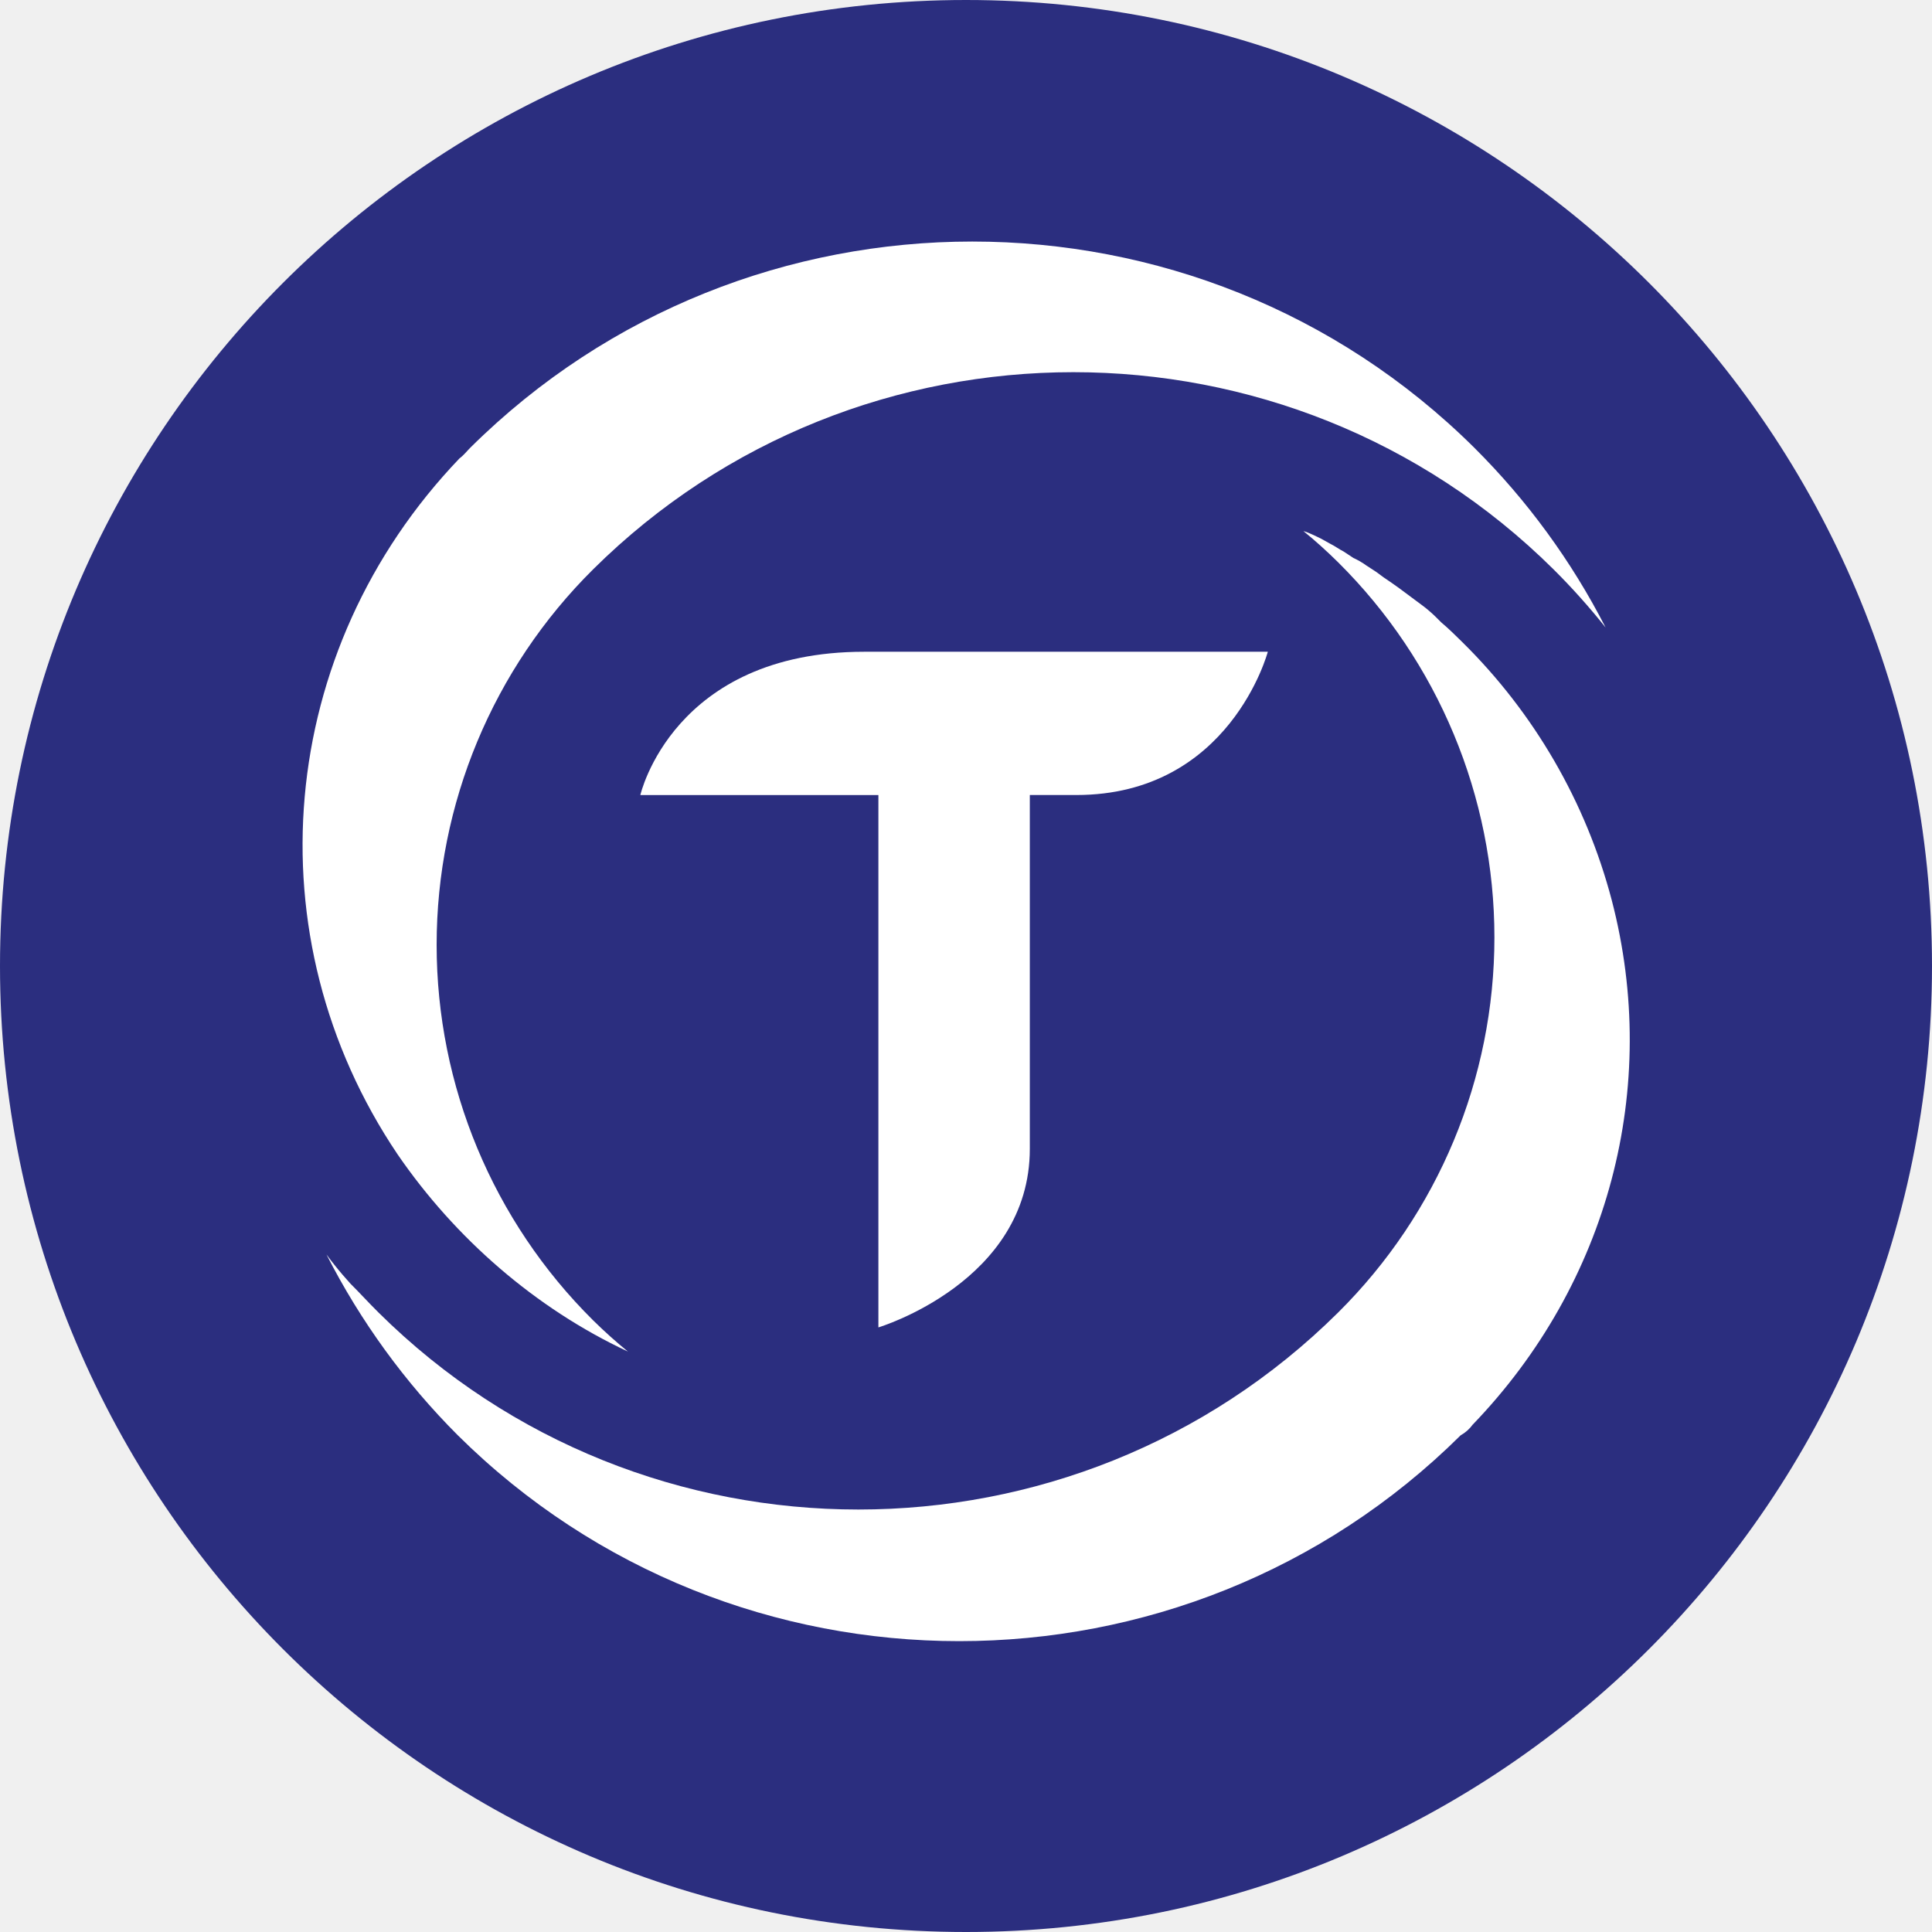
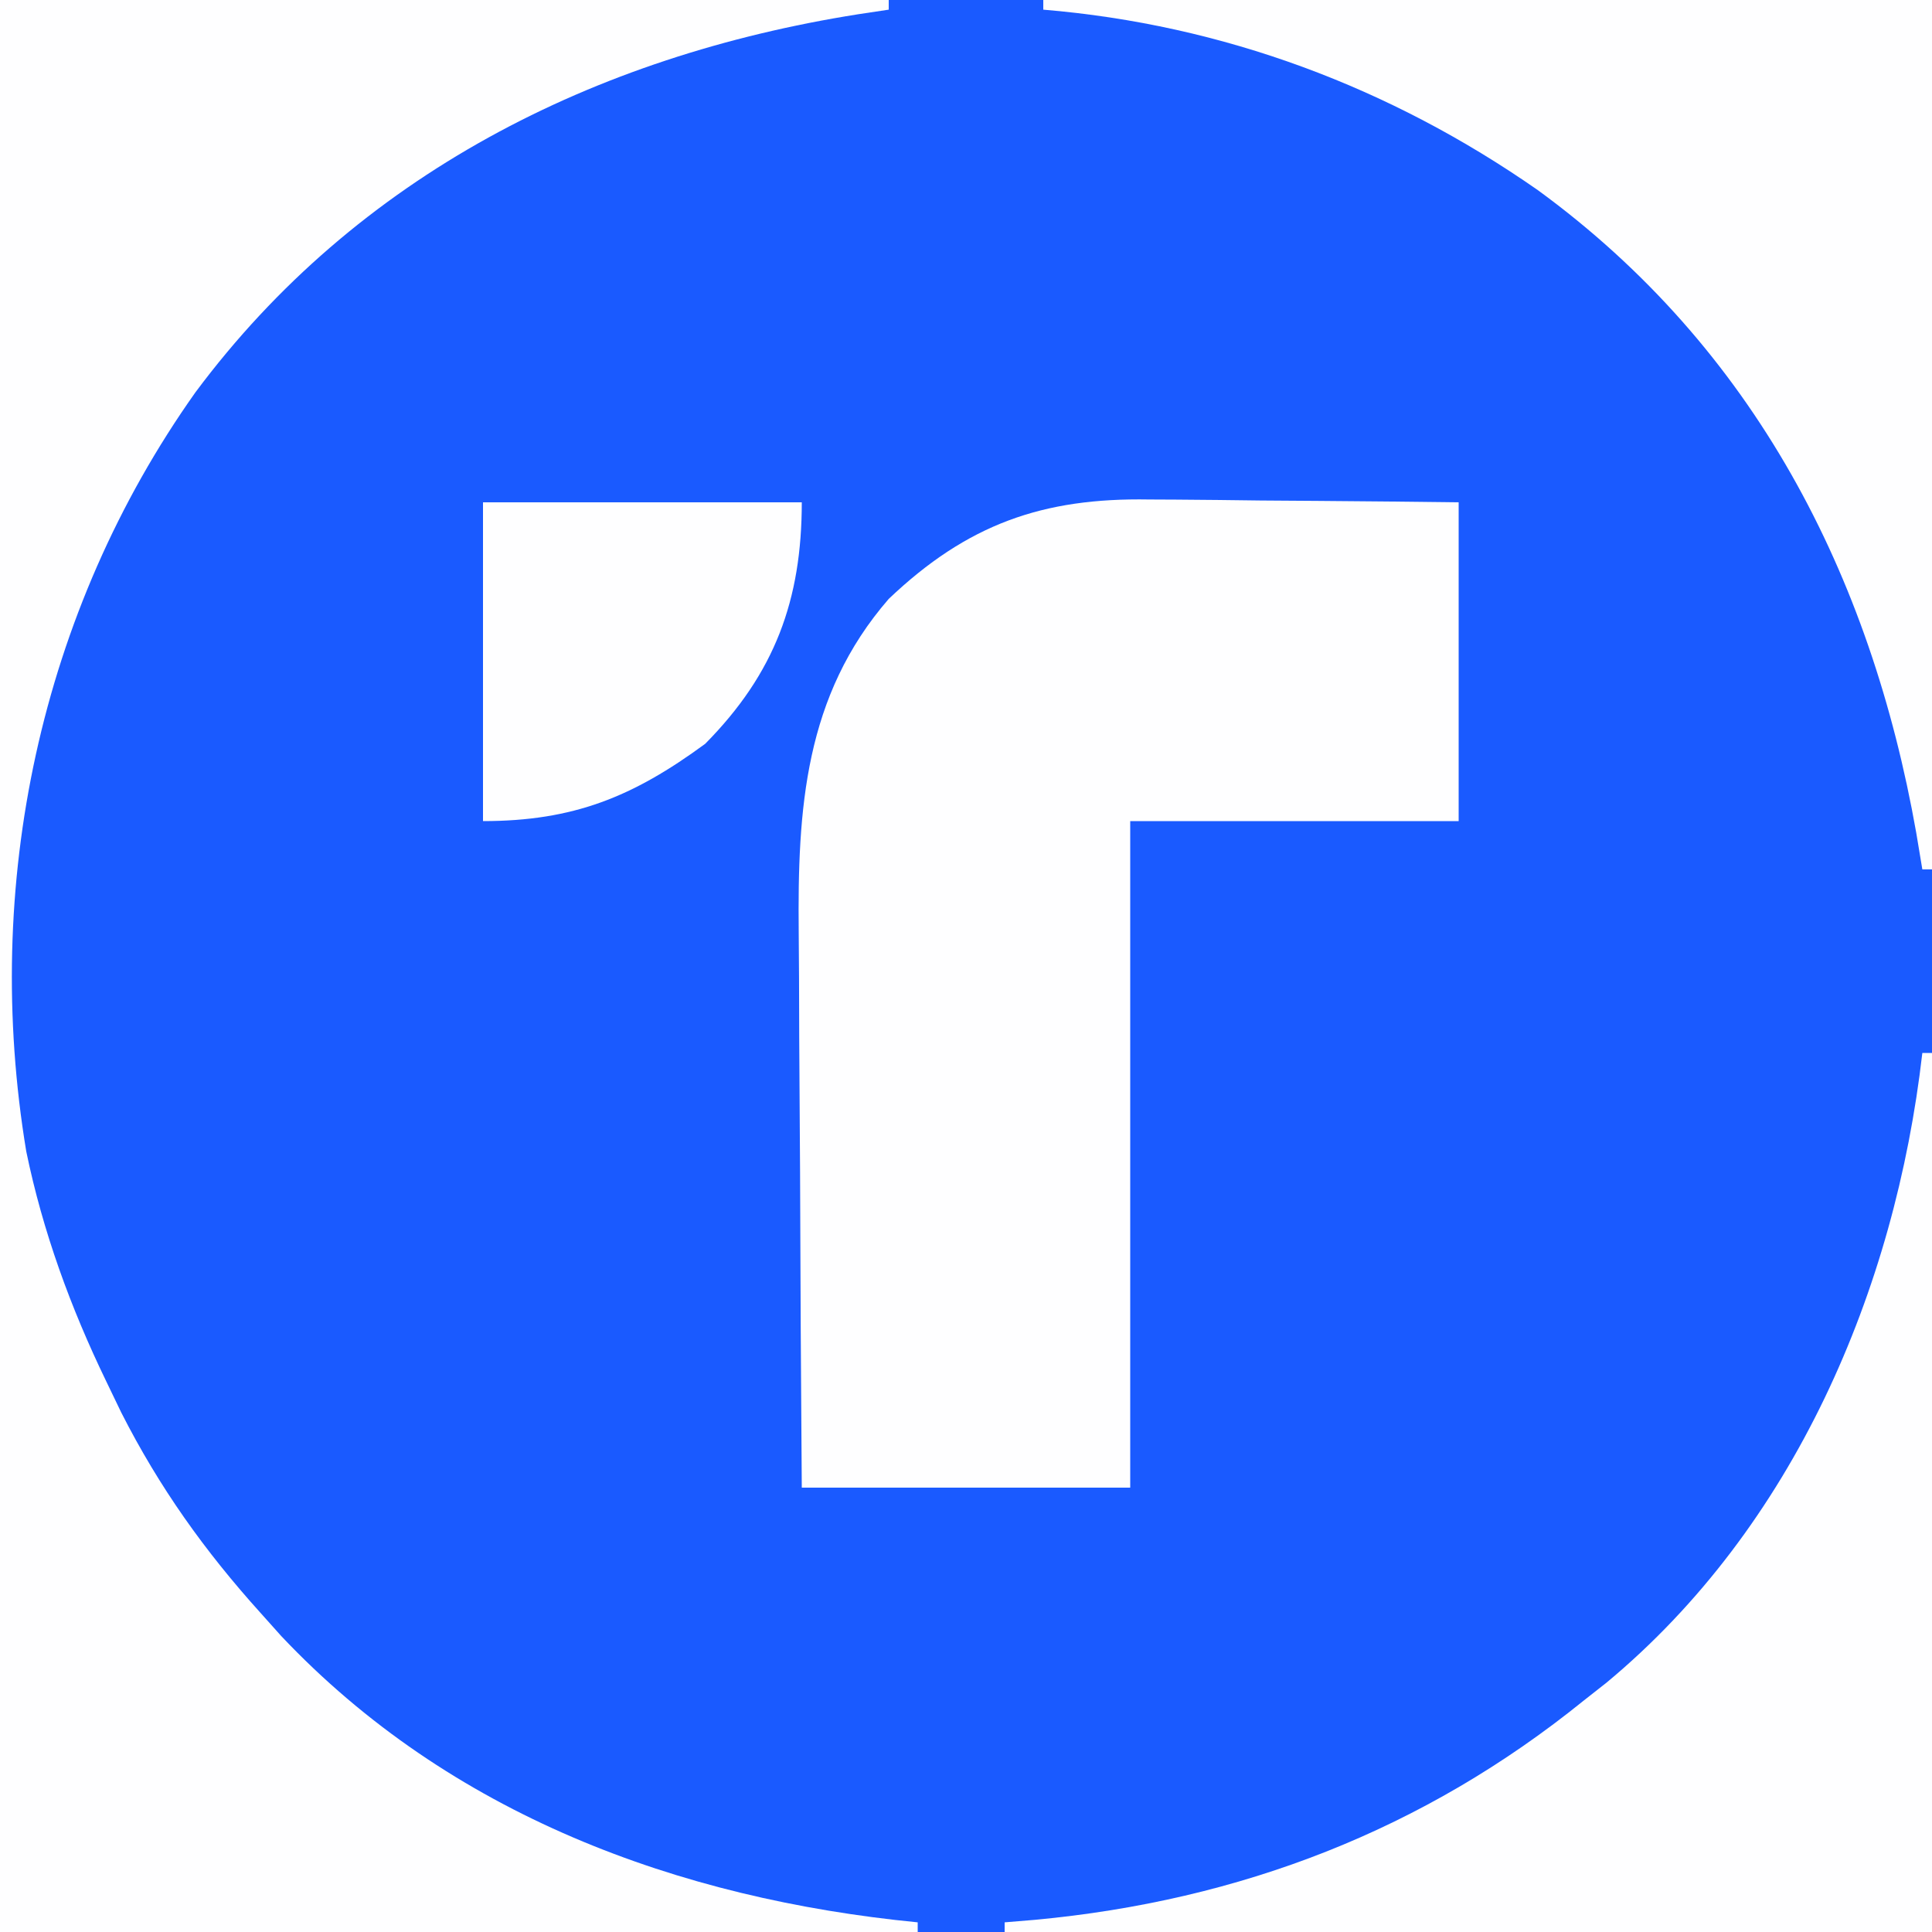
- <svg xmlns="http://www.w3.org/2000/svg" width="32" height="32" viewBox="0 0 32 32">
-   <g fill="none">
-     <circle cx="16" cy="16" r="16" fill="#2B2E7F" />
-     <g fill="#FFF">
-       <path d="M17.057 19.028v-5.86h.77c2.545 0 3.172-2.373 3.172-2.373h-6.683c-3.172 0-3.71 2.374-3.71 2.374h3.943v8.817s2.508-.753 2.508-2.958z" />
-       <path d="M24.395 23.594c2.248-2.336 3.11-5.58 2.301-8.683a9.339 9.339 0 00-2.48-4.28c-.108-.106-.216-.214-.342-.32l-.108-.107a2.185 2.185 0 00-.234-.196l-.144-.107-.215-.16-.127-.09a4.15 4.15 0 01-.251-.178l-.163-.106a1.22 1.22 0 00-.215-.125l-.162-.107c-.072-.036-.144-.09-.216-.125l-.162-.09c-.072-.035-.144-.071-.234-.106l-.055-.018c.198.16.395.339.575.517a8.75 8.75 0 010 12.427c-4.386 4.35-11.505 4.35-15.893 0-.162-.16-.306-.32-.467-.48l-.126-.143a5.762 5.762 0 01-.27-.339 11.856 11.856 0 002.176 2.995c4.584 4.546 12.026 4.546 16.61 0a.614.614 0 00.202-.18z" />
-       <path d="M10.4 22.386a8.168 8.168 0 01-.576-.517 8.758 8.758 0 010-12.439c4.391-4.354 11.516-4.354 15.907 0 .306.304.593.625.863.964a11.784 11.784 0 00-2.177-2.98c-4.588-4.551-12.038-4.551-16.626 0-.054.053-.108.125-.18.178-3.041 3.177-3.455 7.924-1.025 11.529.954 1.39 2.284 2.55 3.814 3.265z" />
-     </g>
-   </g>
+ <svg xmlns="http://www.w3.org/2000/svg" version="1.1" width="200" height="200">
+   <path d="M0 0 C66 0 132 0 200 0 C200 66 200 132 200 200 C134 200 68 200 0 200 C0 134 0 68 0 0 Z " fill="#1A5AFF" transform="translate(0,0)" />
+   <path d="M0 0 C30.36 0 60.72 0 92 0 C92 0.33 92 0.66 92 1 C90.42 1.238 90.42 1.238 88.809 1.48 C61.569 5.793 36.977 18.119 20.234 40.609 C4.102 63.361 -1.851 91.665 2.719 119.199 C4.427 127.483 7.317 135.397 11 143 C11.514 144.069 12.029 145.137 12.559 146.238 C16.505 153.995 21.177 160.545 27 167 C27.699 167.781 28.397 168.562 29.117 169.367 C46.558 187.83 70.219 196.583 95 199 C95 199.33 95 199.66 95 200 C63.65 200 32.3 200 0 200 C0 134 0 68 0 0 Z " fill="#FEFEFF" transform="translate(0,0)" />
+   <path d="M0 0 C0.921 0.004 1.842 0.008 2.791 0.013 C5.704 0.03 8.618 0.067 11.531 0.105 C13.518 0.121 15.505 0.134 17.492 0.146 C22.339 0.177 27.184 0.236 32.031 0.293 C32.031 11.183 32.031 22.073 32.031 33.293 C20.811 33.293 9.591 33.293 -1.969 33.293 C-1.969 56.063 -1.969 78.833 -1.969 102.293 C-13.189 102.293 -24.409 102.293 -35.969 102.293 C-36.089 84.765 -36.089 84.765 -36.115 77.236 C-36.133 72.119 -36.154 67.002 -36.195 61.885 C-36.228 57.754 -36.246 53.624 -36.253 49.494 C-36.259 47.926 -36.27 46.358 -36.286 44.79 C-36.413 32.048 -35.692 20.344 -26.969 10.293 C-18.846 2.562 -11.033 -0.195 0 0 Z " fill="#FEFEFF" transform="translate(118.9688,51.70703)" />
+   <path d="M0 0 C0.33 0 0.66 0 1 0 C1 30.03 1 60.06 1 91 C-30.68 91 -62.36 91 -95 91 C-95 90.67 -95 90.34 -95 90 C-93.958 89.914 -92.917 89.827 -91.844 89.738 C-70.658 87.759 -51.633 80.471 -35 67 C-34.234 66.398 -33.469 65.796 -32.68 65.176 C-13.311 49.08 -2.818 24.566 0 0 Z " fill="#FEFEFF" transform="translate(199,109)" />
+   <path d="M0 0 C30.36 0 60.72 0 92 0 C92 29.7 92 59.4 92 90 C91.67 90 91.34 90 91 90 C90.792 88.753 90.585 87.507 90.371 86.223 C85.652 59.528 73.601 36.044 51.206 19.69 C35.938 9.037 18.616 2.551 0 1 C0 0.67 0 0.34 0 0 Z " fill="#FEFEFF" transform="translate(108,0)" />
+   <path d="M0 0 C10.89 0 21.78 0 33 0 C33 10.105 30.206 17.717 23 25 C15.518 30.496 9.358 33 0 33 C0 22.11 0 11.22 0 0 Z " fill="#FEFEFF" transform="translate(50,52)" />
</svg>
